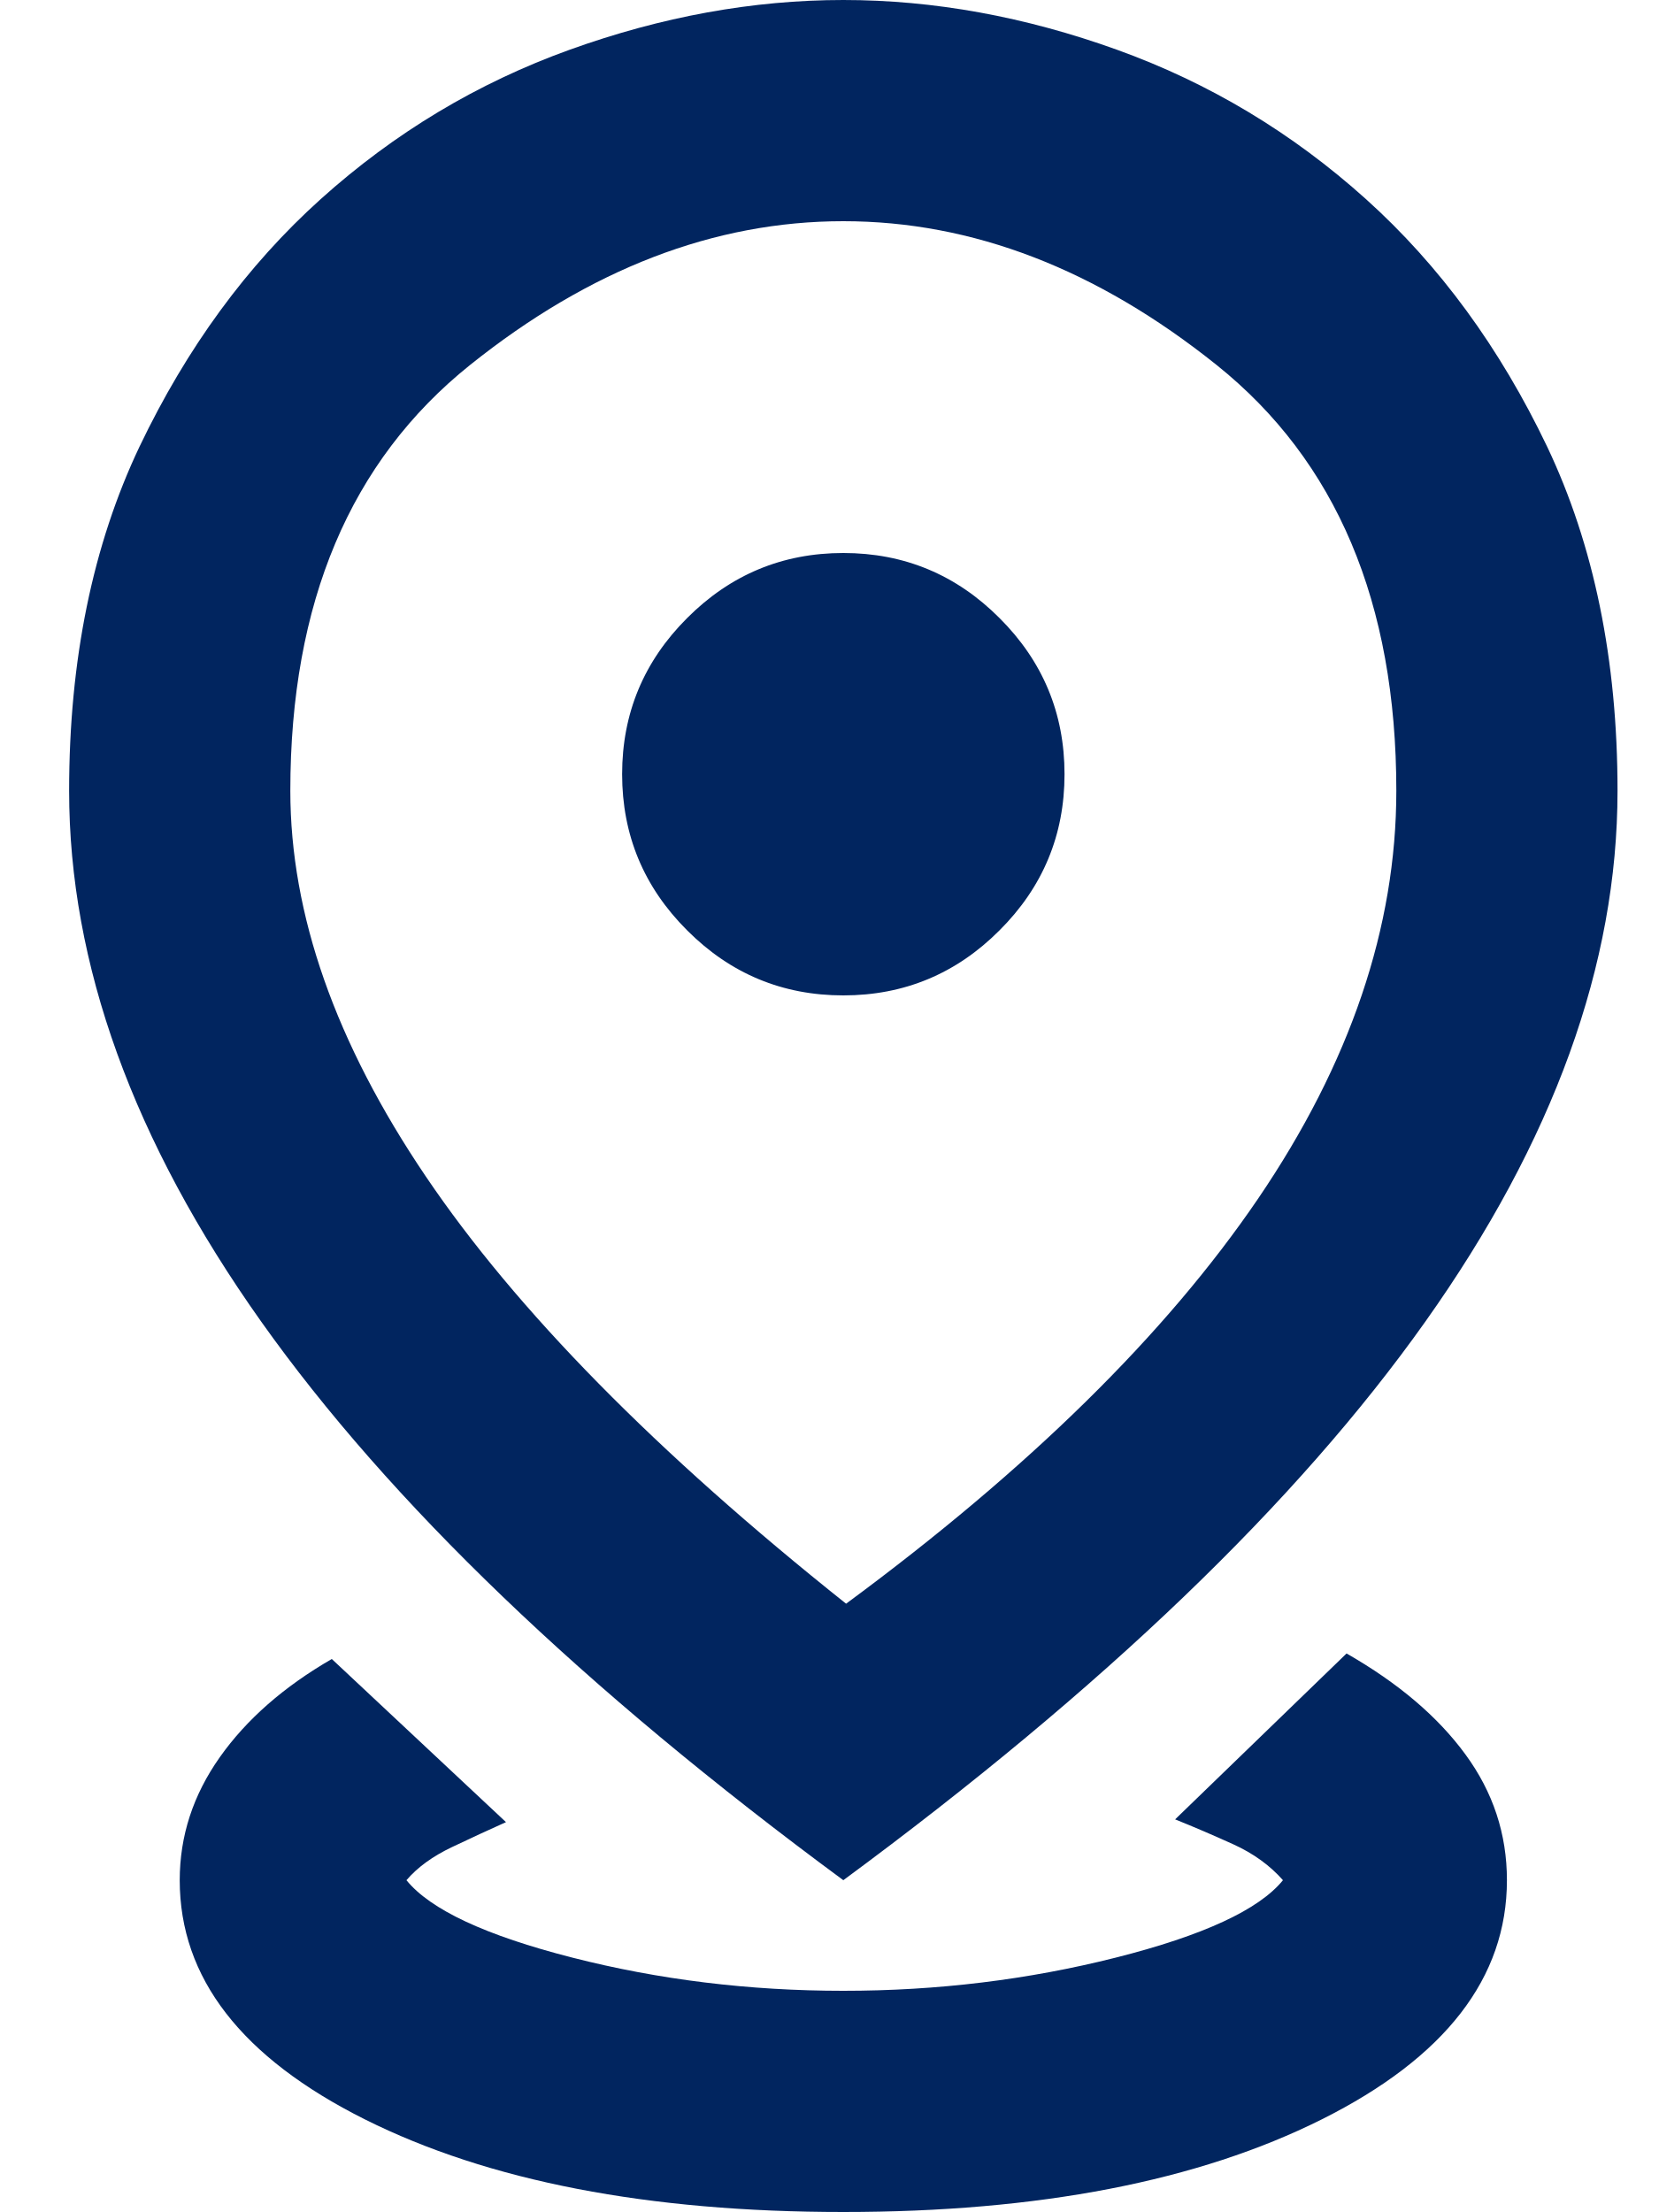
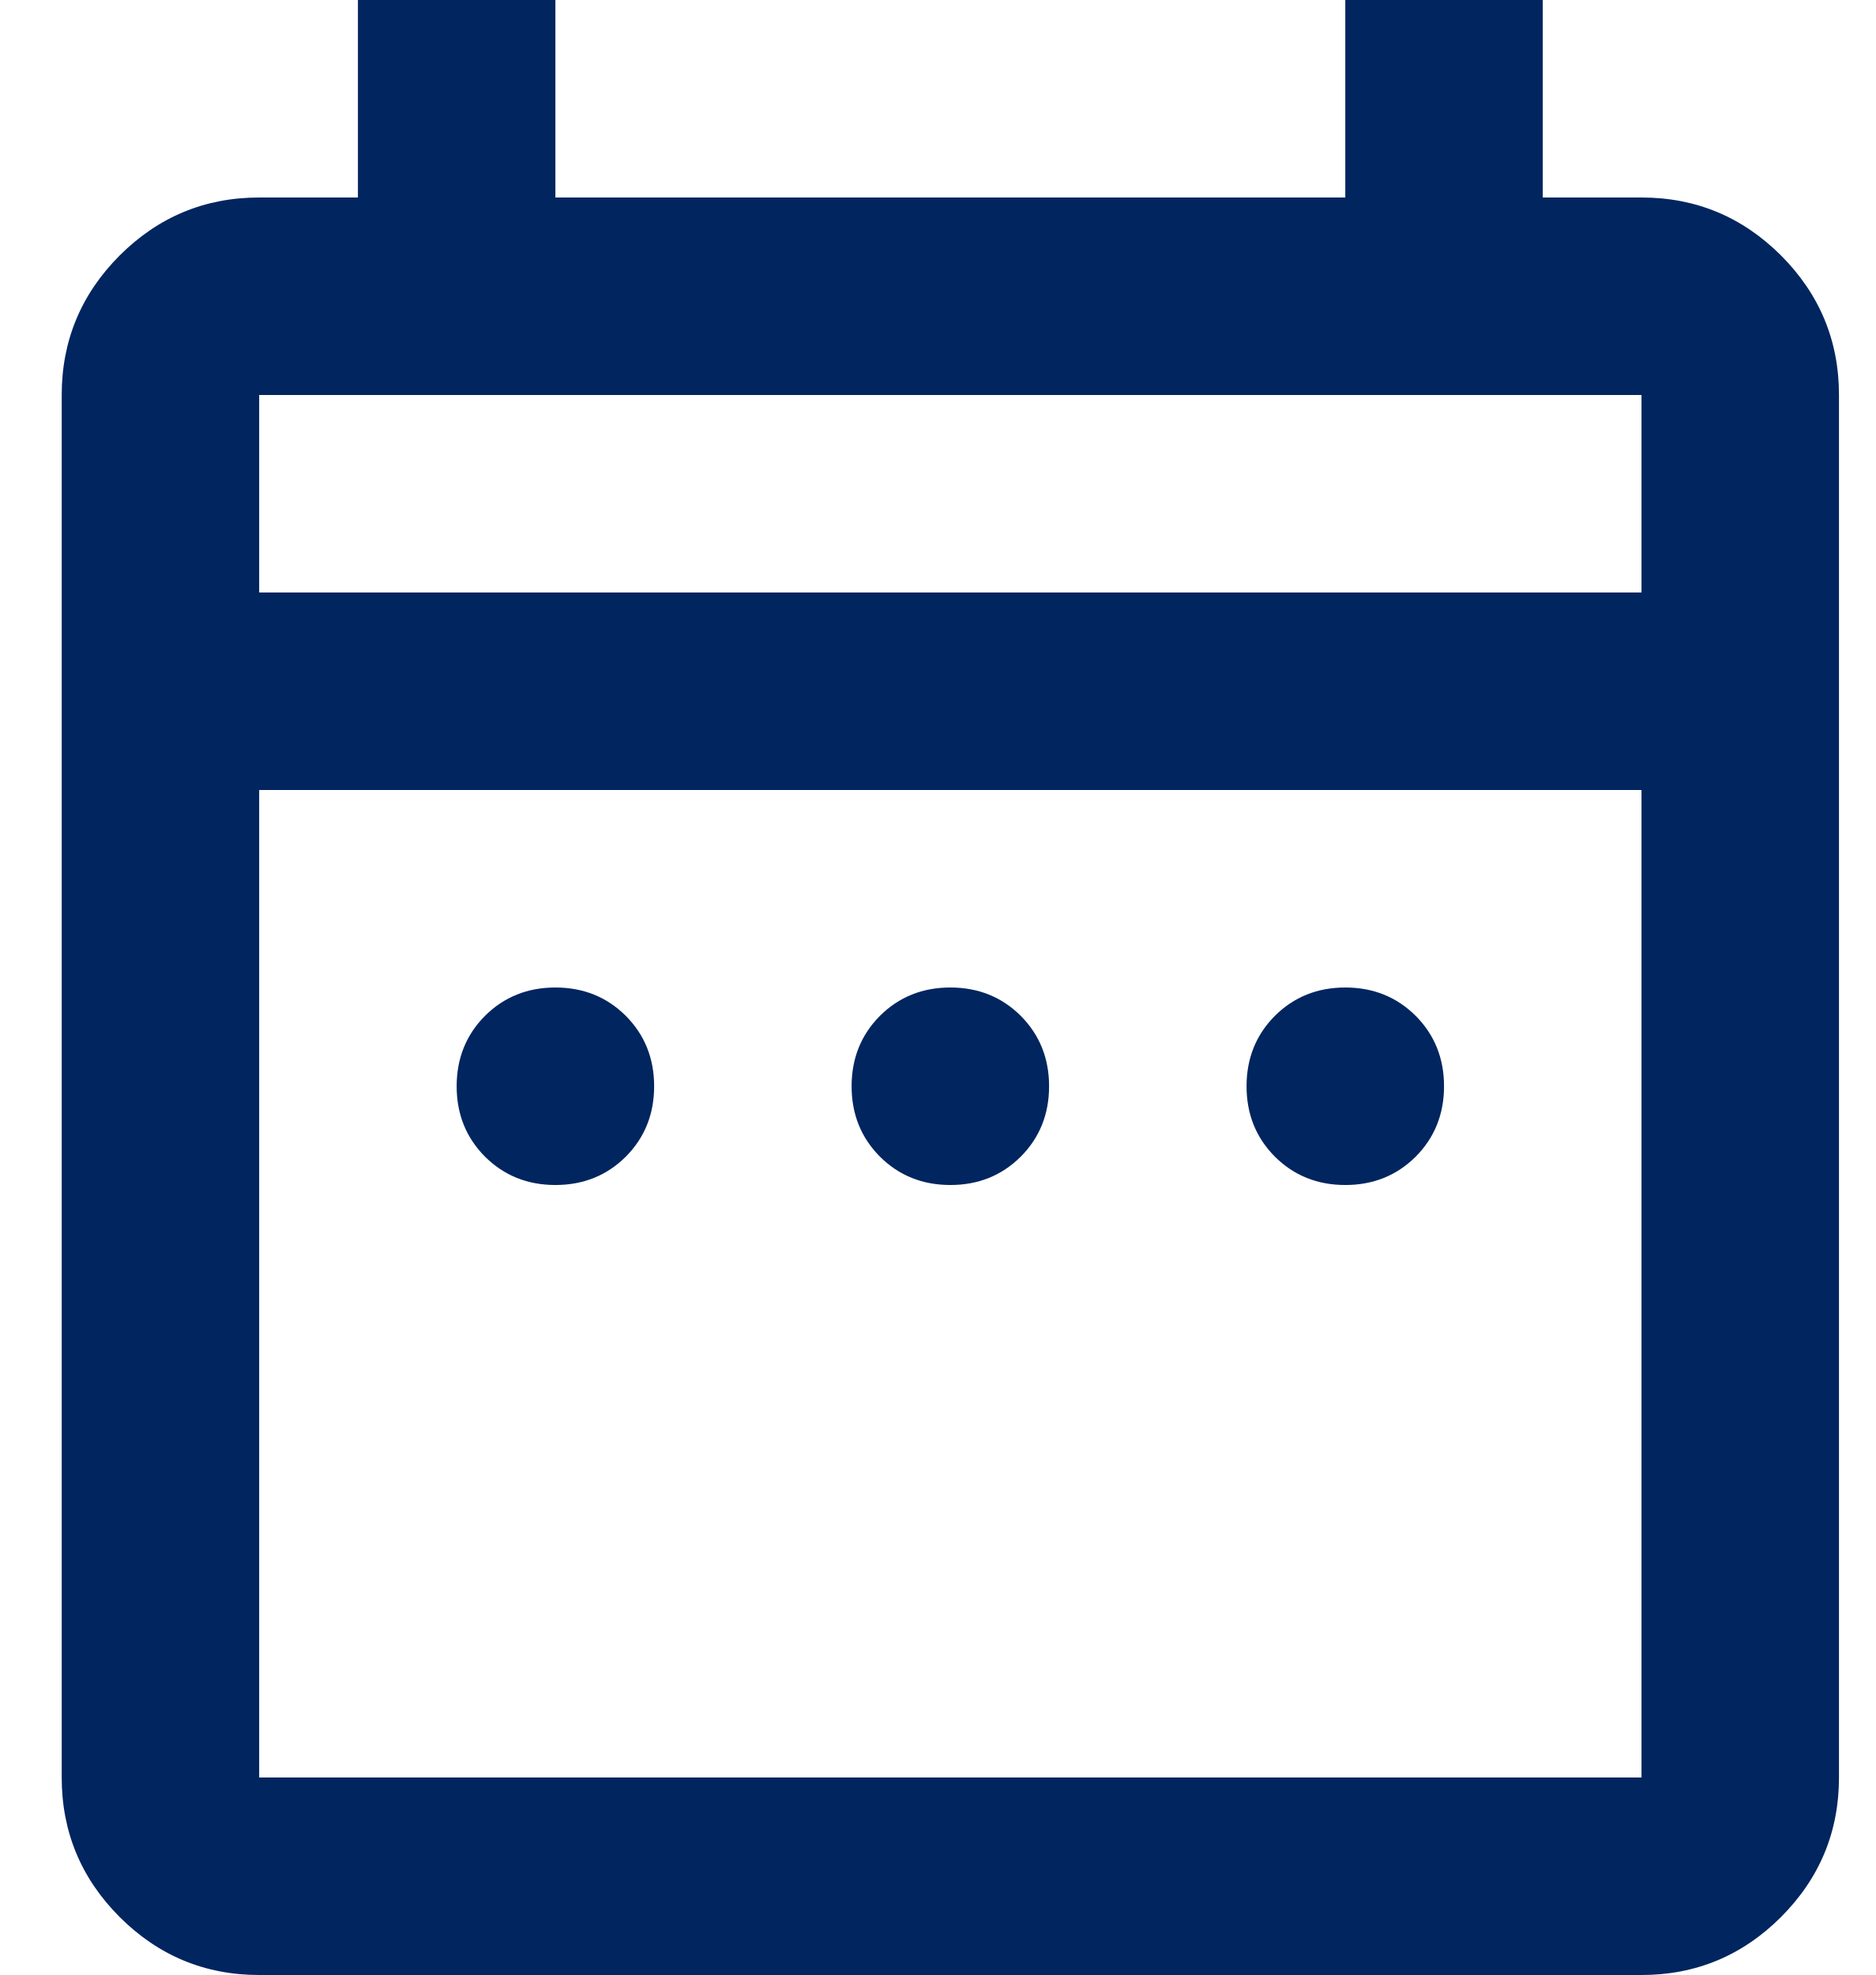
- <svg xmlns="http://www.w3.org/2000/svg" width="15" height="20" viewBox="0 0 15 20" fill="none">
-   <path d="M7.625 20C5.858 20 4.417 19.721 3.3 19.163C2.183 18.604 1.625 17.883 1.625 17C1.625 16.6 1.746 16.229 1.988 15.887C2.229 15.546 2.567 15.25 3 15L4.575 16.475C4.425 16.542 4.263 16.617 4.088 16.7C3.913 16.783 3.775 16.883 3.675 17C3.892 17.267 4.392 17.5 5.175 17.7C5.958 17.9 6.775 18 7.625 18C8.475 18 9.296 17.9 10.088 17.7C10.879 17.5 11.383 17.267 11.6 17C11.483 16.867 11.333 16.758 11.15 16.675C10.967 16.592 10.792 16.517 10.625 16.45L12.175 14.95C12.642 15.217 13 15.521 13.25 15.863C13.5 16.204 13.625 16.583 13.625 17C13.625 17.883 13.067 18.604 11.95 19.163C10.833 19.721 9.392 20 7.625 20ZM7.65 14.5C9.3 13.283 10.542 12.062 11.375 10.838C12.208 9.613 12.625 8.383 12.625 7.15C12.625 5.45 12.083 4.167 11 3.3C9.917 2.433 8.792 2 7.625 2C6.458 2 5.333 2.433 4.25 3.3C3.167 4.167 2.625 5.45 2.625 7.15C2.625 8.267 3.033 9.429 3.85 10.637C4.667 11.846 5.933 13.133 7.65 14.5ZM7.625 17C5.275 15.267 3.521 13.583 2.362 11.95C1.204 10.317 0.625 8.717 0.625 7.15C0.625 5.967 0.838 4.929 1.262 4.037C1.688 3.146 2.233 2.4 2.9 1.8C3.567 1.2 4.317 0.75 5.15 0.45C5.983 0.15 6.808 0 7.625 0C8.442 0 9.267 0.15 10.1 0.45C10.933 0.75 11.683 1.2 12.35 1.8C13.017 2.4 13.562 3.146 13.988 4.037C14.412 4.929 14.625 5.967 14.625 7.15C14.625 8.717 14.046 10.317 12.887 11.95C11.729 13.583 9.975 15.267 7.625 17ZM7.625 9C8.175 9 8.646 8.804 9.037 8.412C9.429 8.021 9.625 7.55 9.625 7C9.625 6.45 9.429 5.979 9.037 5.588C8.646 5.196 8.175 5 7.625 5C7.075 5 6.604 5.196 6.213 5.588C5.821 5.979 5.625 6.45 5.625 7C5.625 7.55 5.821 8.021 6.213 8.412C6.604 8.804 7.075 9 7.625 9Z" fill="#01255F" />
+ <svg xmlns="http://www.w3.org/2000/svg" width="19" height="20" viewBox="0 0 19 20" fill="none">
+   <path d="M5.625 12C5.342 12 5.104 11.904 4.912 11.713C4.721 11.521 4.625 11.283 4.625 11C4.625 10.717 4.721 10.479 4.912 10.287C5.104 10.096 5.342 10 5.625 10C5.908 10 6.146 10.096 6.338 10.287C6.529 10.479 6.625 10.717 6.625 11C6.625 11.283 6.529 11.521 6.338 11.713C6.146 11.904 5.908 12 5.625 12ZM9.625 12C9.342 12 9.104 11.904 8.912 11.713C8.721 11.521 8.625 11.283 8.625 11C8.625 10.717 8.721 10.479 8.912 10.287C9.104 10.096 9.342 10 9.625 10C9.908 10 10.146 10.096 10.338 10.287C10.529 10.479 10.625 10.717 10.625 11C10.625 11.283 10.529 11.521 10.338 11.713C10.146 11.904 9.908 12 9.625 12ZM13.625 12C13.342 12 13.104 11.904 12.912 11.713C12.721 11.521 12.625 11.283 12.625 11C12.625 10.717 12.721 10.479 12.912 10.287C13.104 10.096 13.342 10 13.625 10C13.908 10 14.146 10.096 14.338 10.287C14.529 10.479 14.625 10.717 14.625 11C14.625 11.283 14.529 11.521 14.338 11.713C14.146 11.904 13.908 12 13.625 12ZM2.625 20C2.075 20 1.604 19.804 1.212 19.413C0.821 19.021 0.625 18.55 0.625 18V4C0.625 3.45 0.821 2.979 1.212 2.587C1.604 2.196 2.075 2 2.625 2H3.625V0H5.625V2H13.625V0H15.625V2H16.625C17.175 2 17.646 2.196 18.038 2.587C18.429 2.979 18.625 3.45 18.625 4V18C18.625 18.55 18.429 19.021 18.038 19.413C17.646 19.804 17.175 20 16.625 20H2.625ZM2.625 18H16.625V8H2.625V18ZM2.625 6H16.625V4H2.625V6Z" fill="#01255F" />
</svg>
